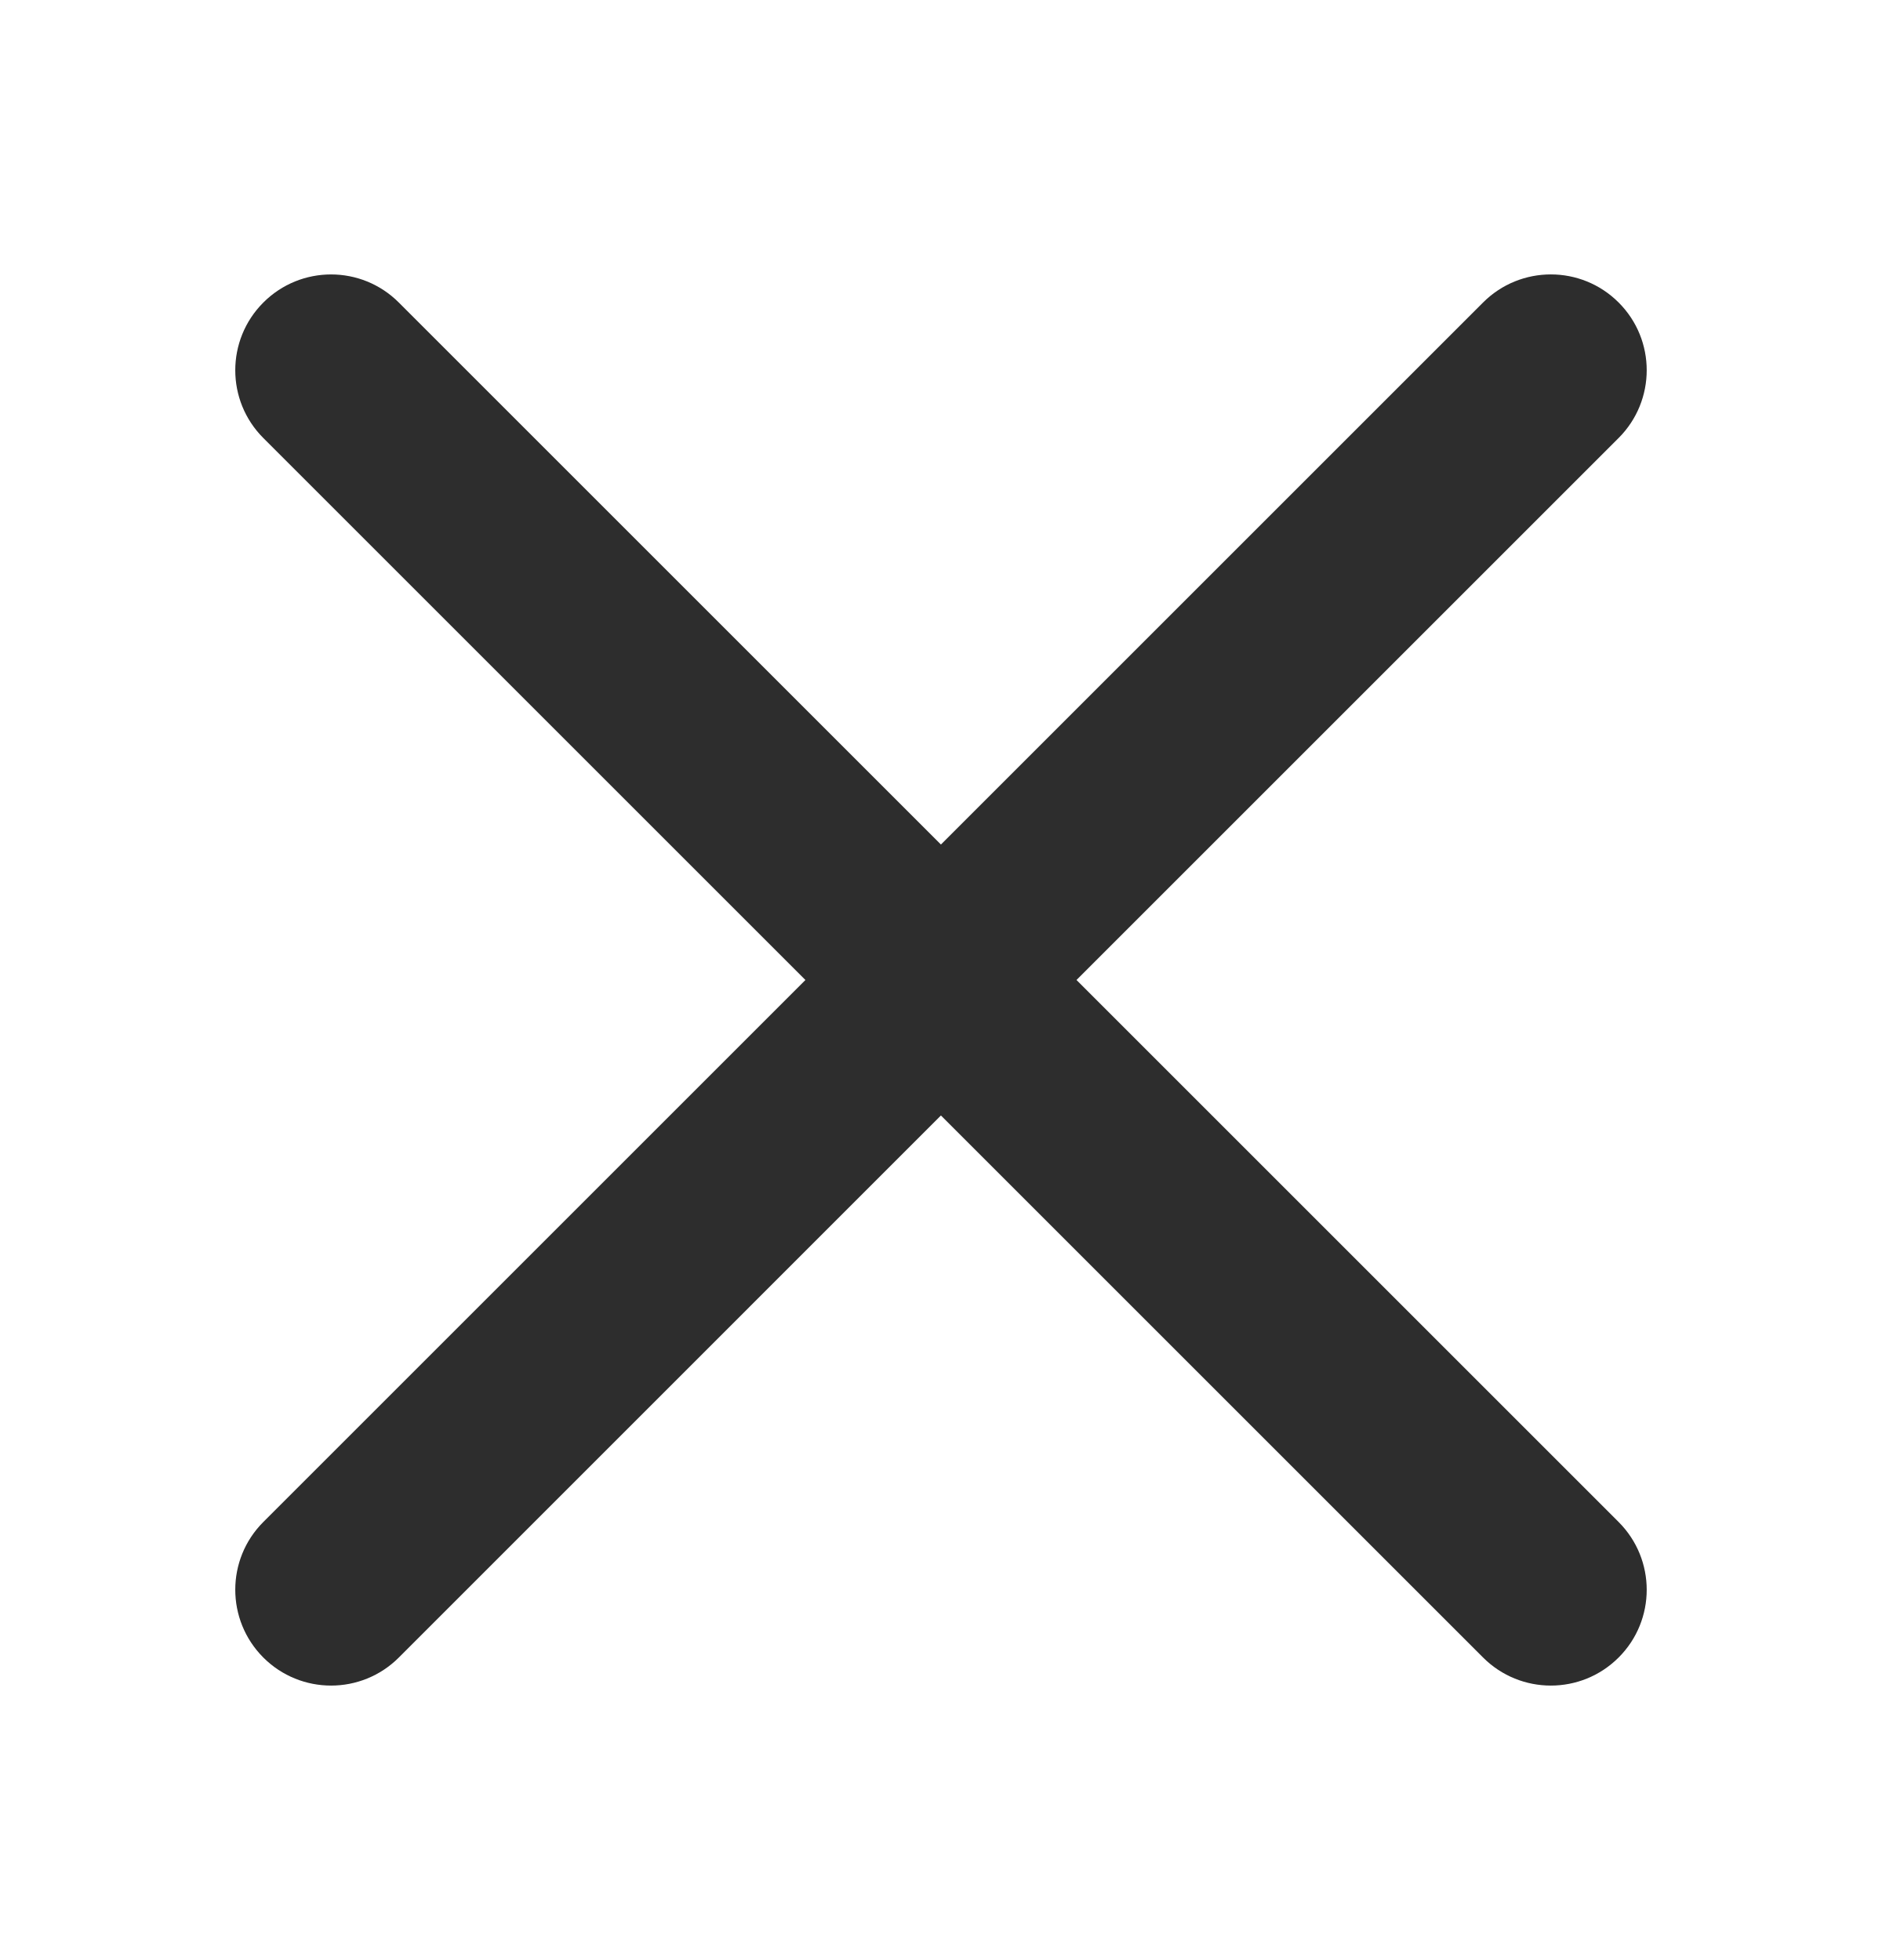
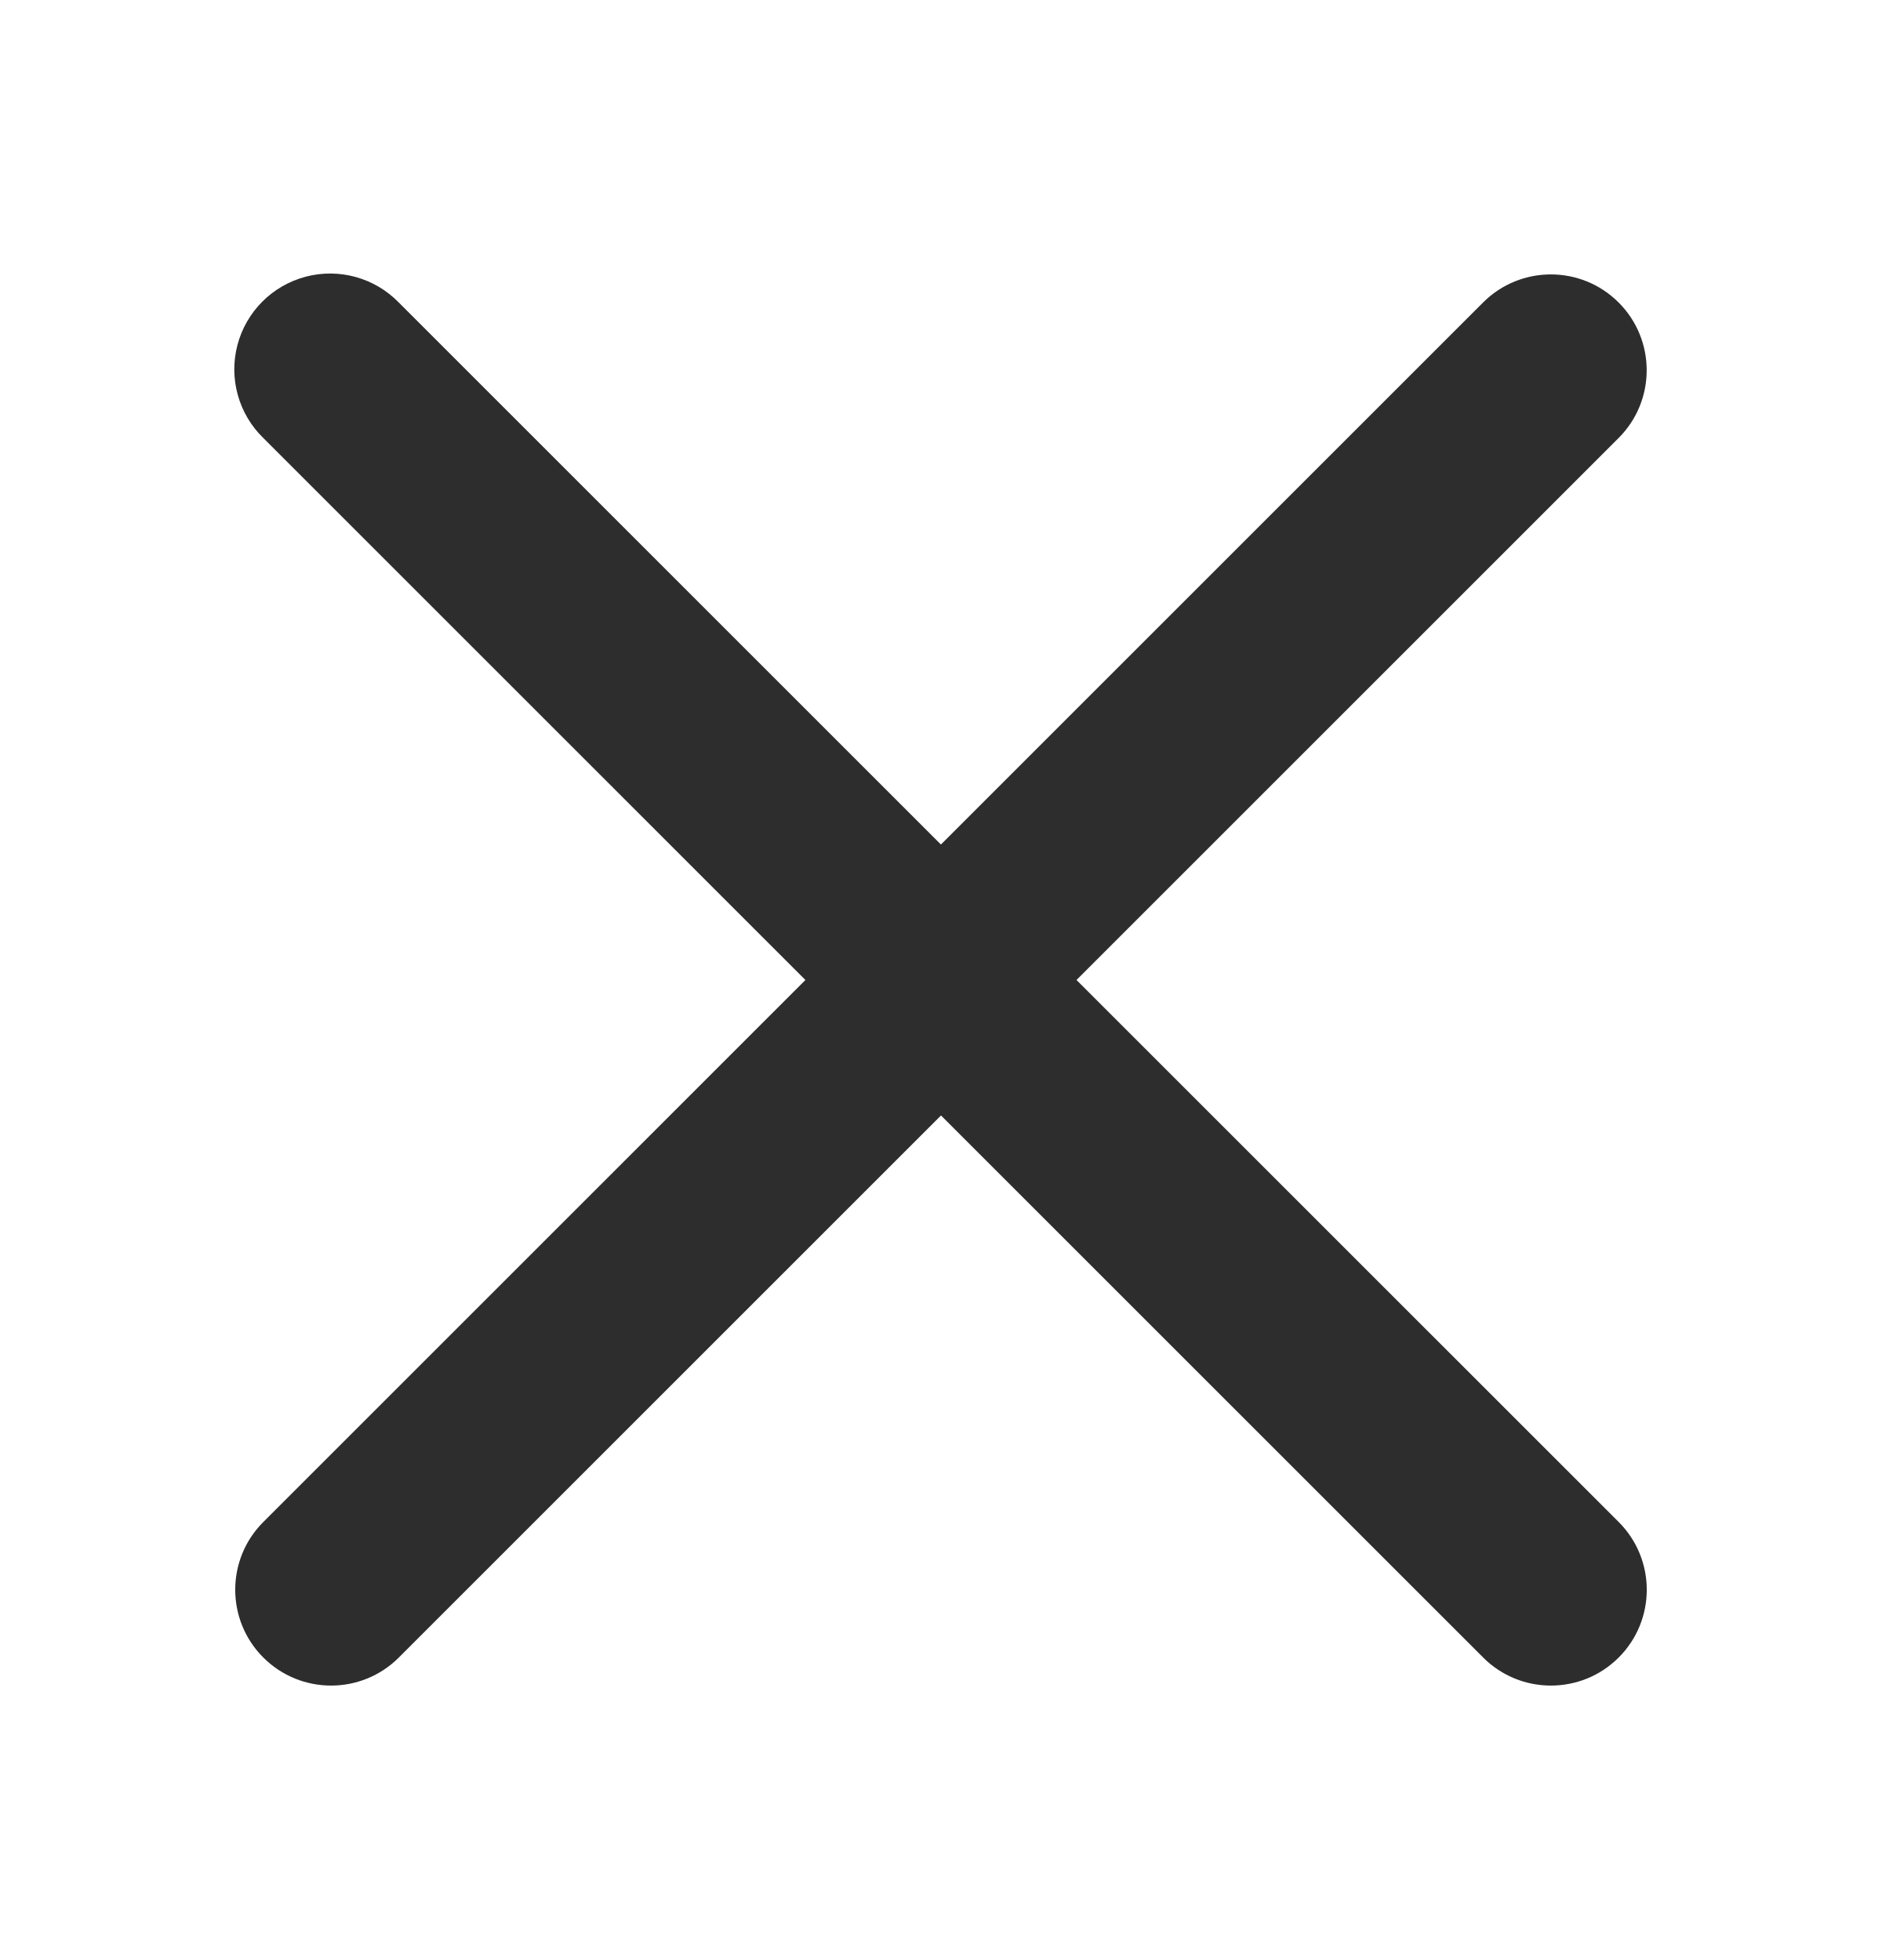
- <svg xmlns="http://www.w3.org/2000/svg" width="24" height="25" viewBox="0 0 24 25" fill="none">
-   <path fill-rule="evenodd" clip-rule="evenodd" d="M3.358 19.413C2.881 19.89 2.881 20.664 3.358 21.142C3.835 21.619 4.609 21.619 5.086 21.142L11.999 14.228L18.913 21.142C19.39 21.619 20.164 21.619 20.641 21.142C21.119 20.665 21.119 19.891 20.641 19.413L13.728 12.5L20.641 5.587C21.119 5.109 21.119 4.335 20.641 3.858C20.164 3.381 19.39 3.381 18.913 3.858L11.999 10.772L5.086 3.859C4.609 3.381 3.835 3.381 3.358 3.859C2.881 4.336 2.881 5.11 3.358 5.587L10.271 12.5L3.358 19.413Z" fill="#2D2D2D" />
+ <svg xmlns="http://www.w3.org/2000/svg" width="24" height="25" fill="none">
+   <path fill="#2D2D2D" fill-rule="evenodd" d="M3.358 19.413a1.222 1.222 0 1 0 1.728 1.729L12 14.228l6.914 6.914a1.222 1.222 0 1 0 1.728-1.729L13.728 12.5l6.913-6.913a1.222 1.222 0 0 0-1.728-1.729l-6.914 6.914-6.913-6.913a1.222 1.222 0 1 0-1.728 1.728l6.913 6.913-6.913 6.913Z" clip-rule="evenodd" />
</svg>
